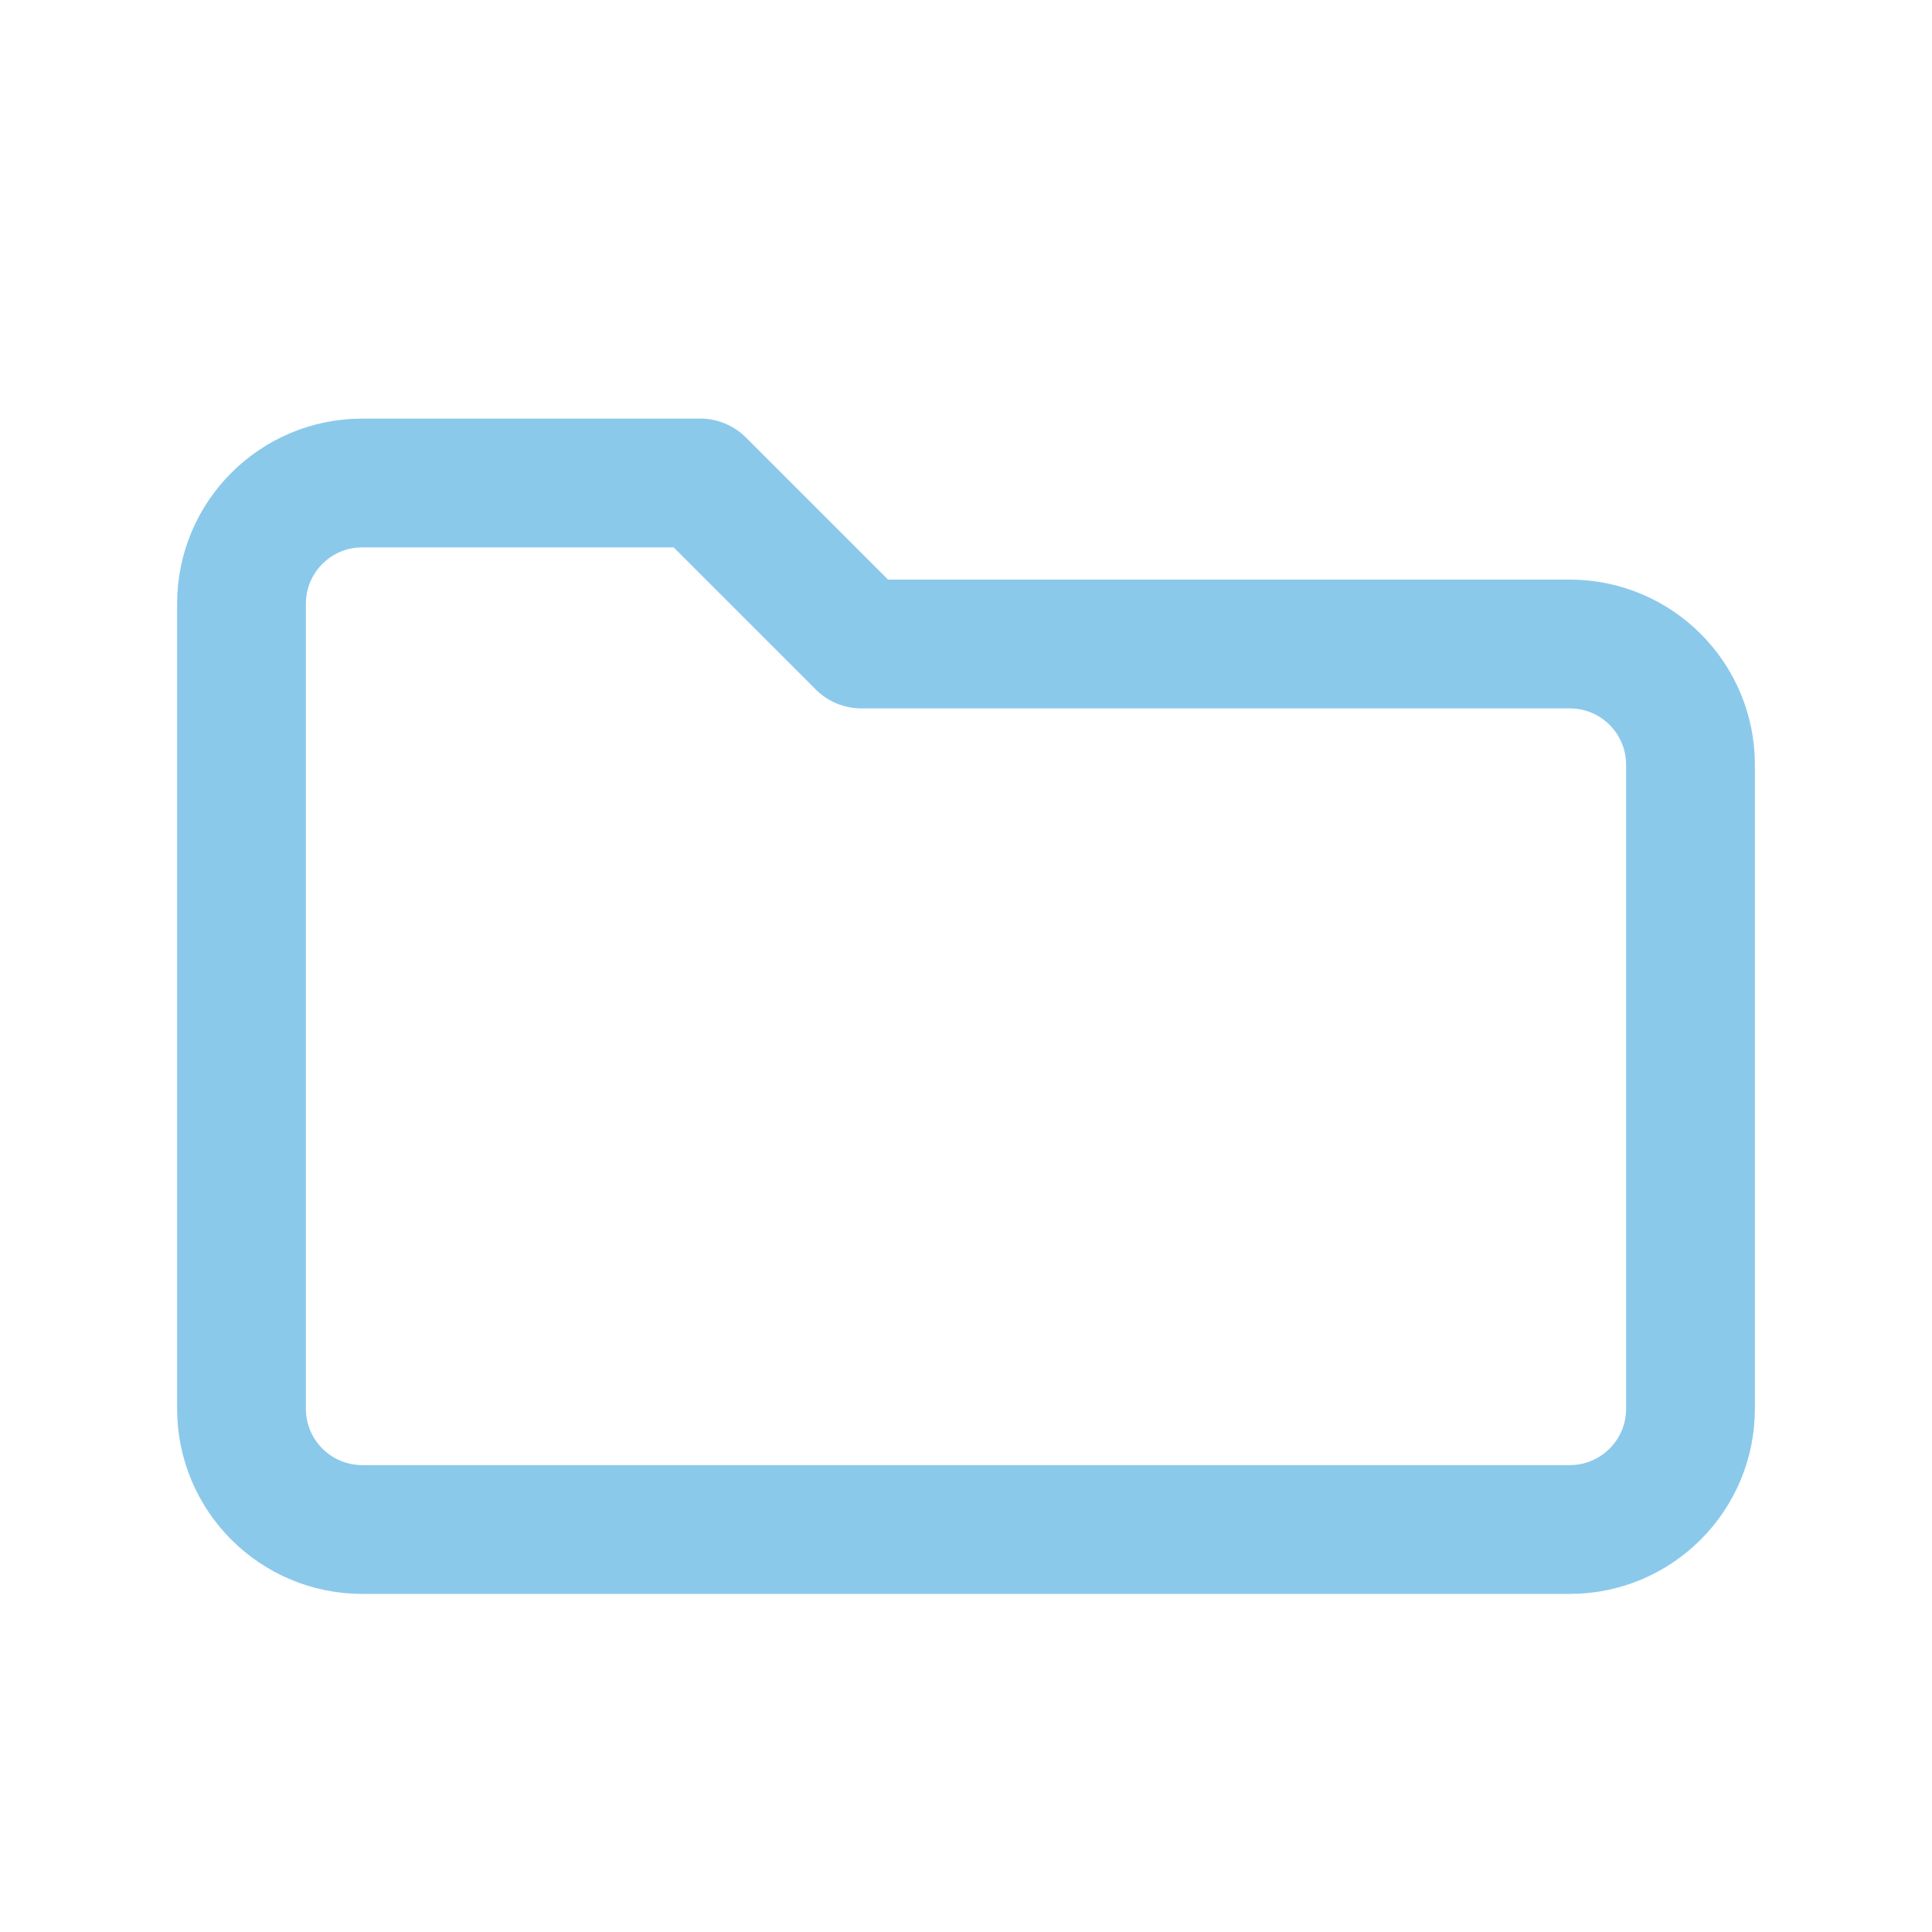
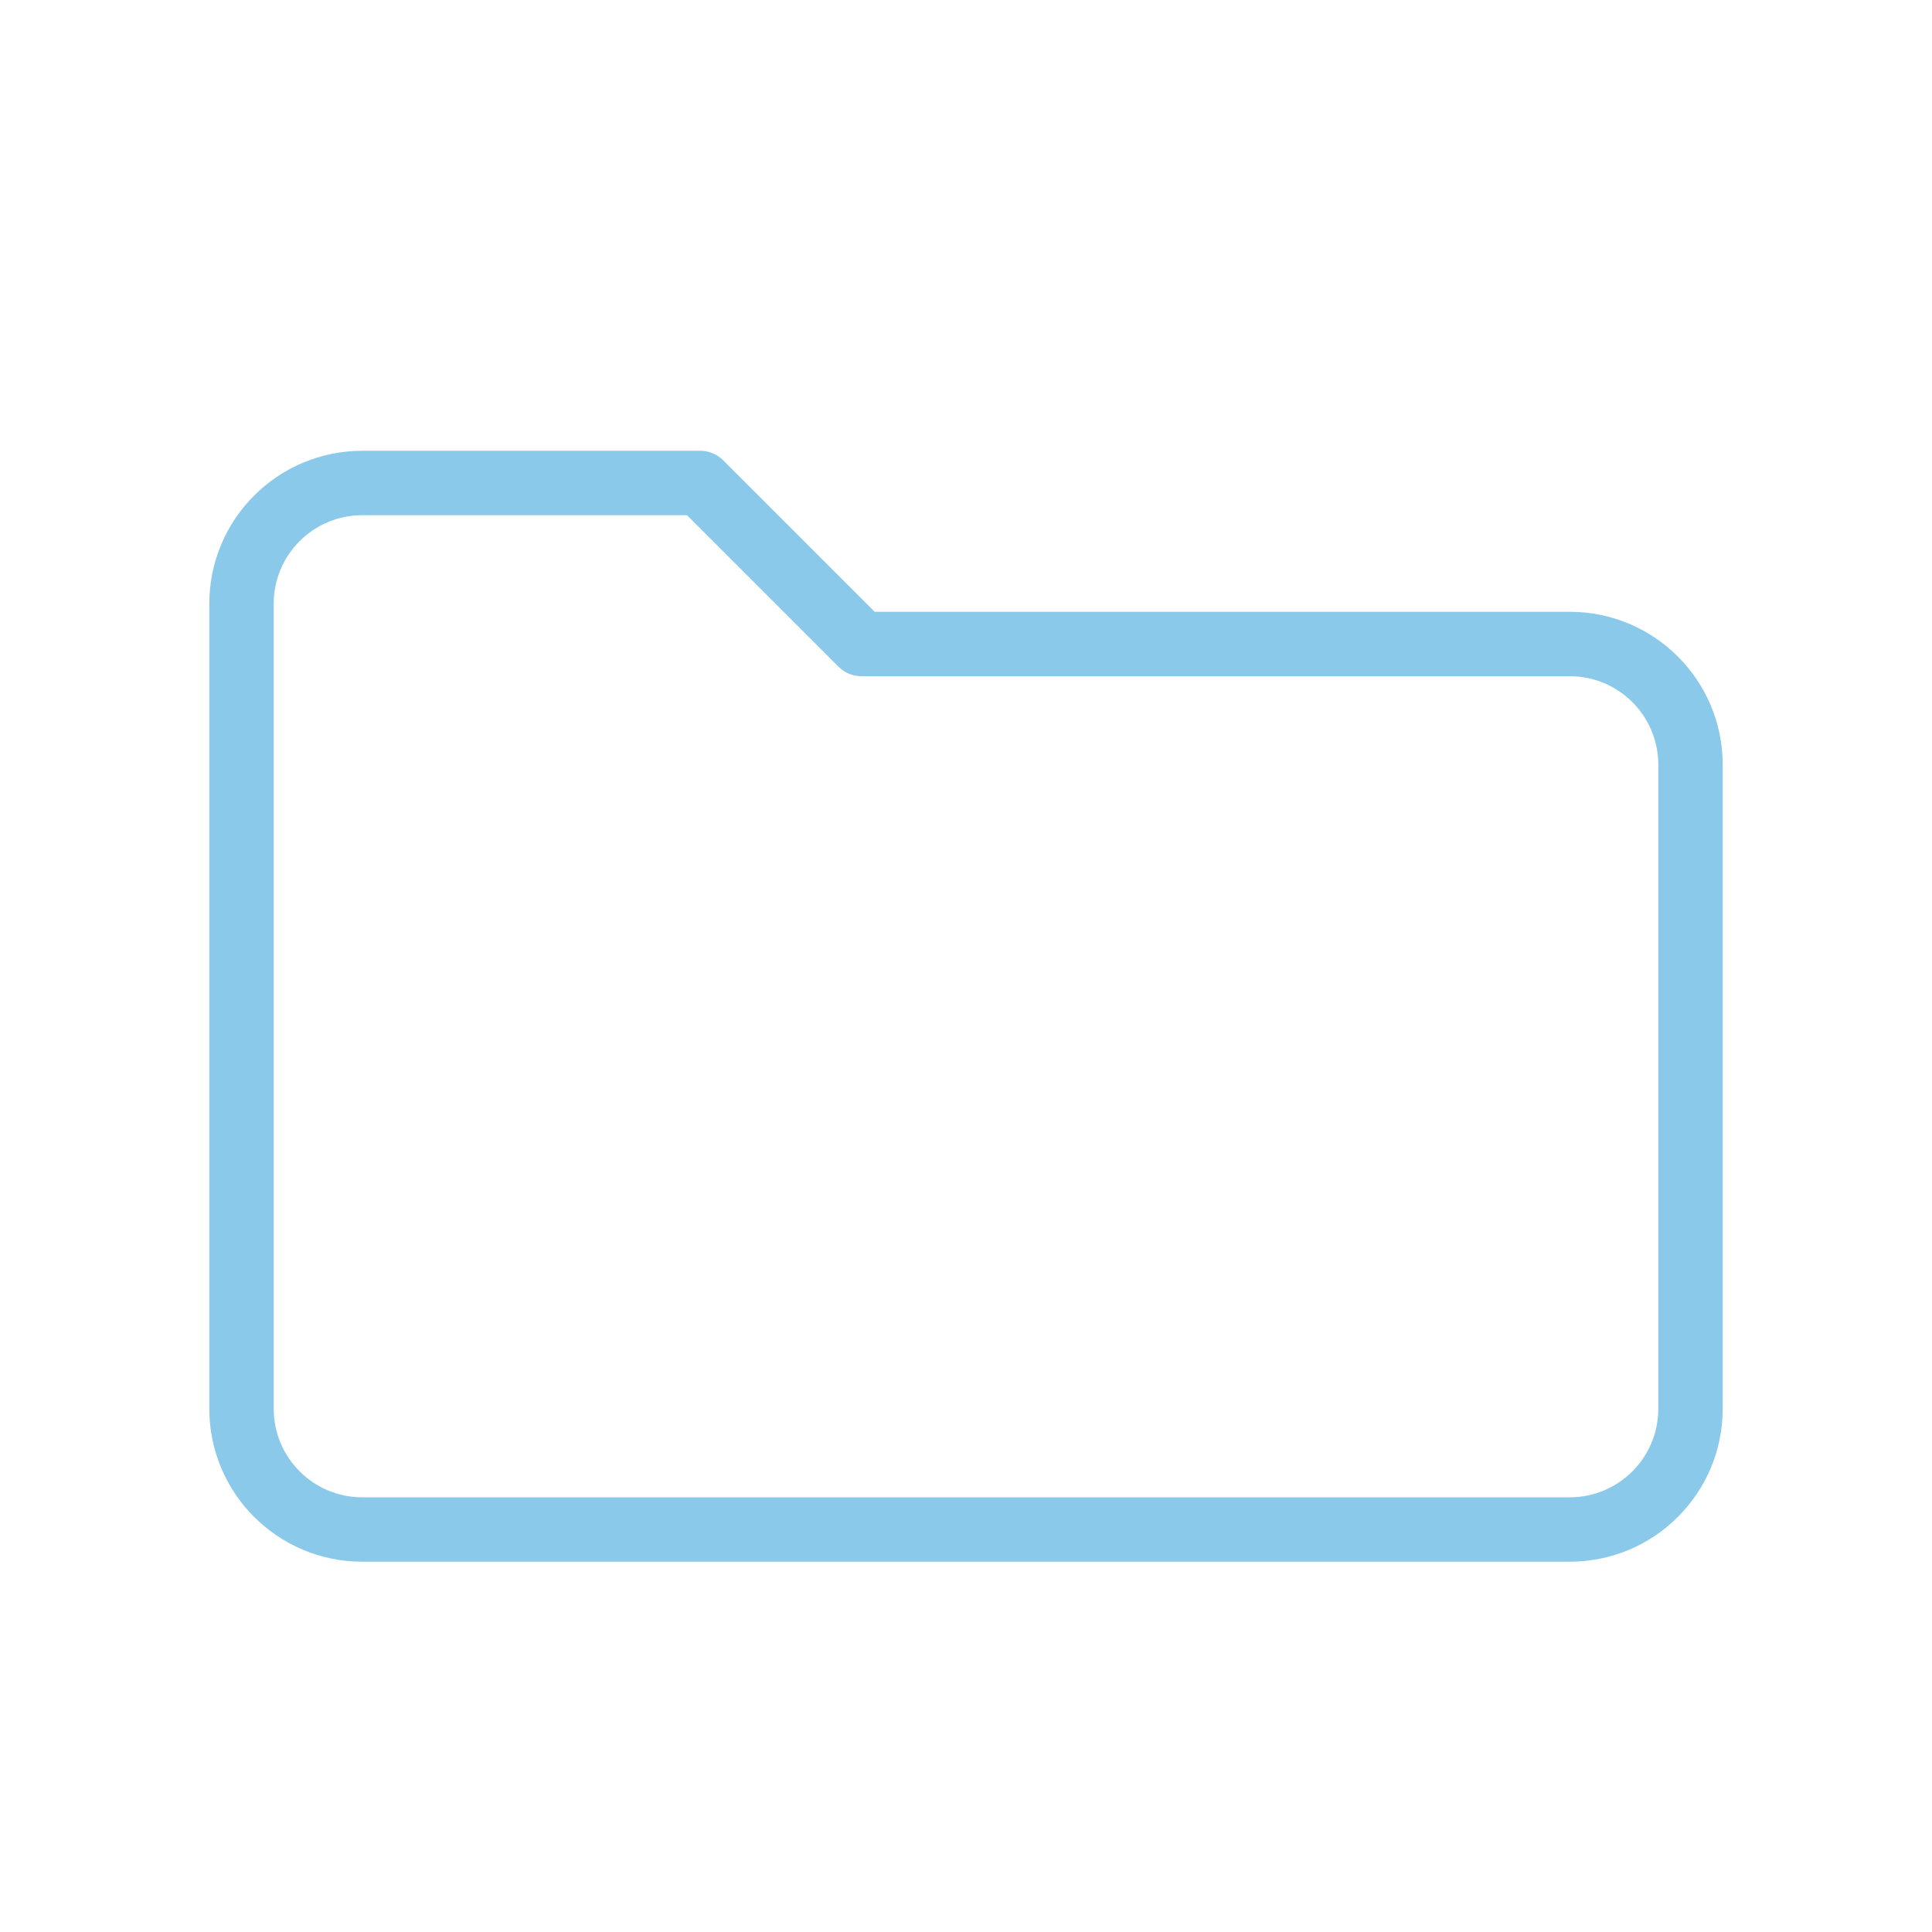
- <svg xmlns="http://www.w3.org/2000/svg" width="24" height="24" viewBox="0 0 24 24" fill="none" stroke="#8bc9eb" stroke-width="1.6" stroke-linecap="round" stroke-linejoin="round">
+ <svg xmlns="http://www.w3.org/2000/svg" width="24" height="24" viewBox="0 0 24 24" fill="none" stroke="#8bc9eb" stroke-width="0.8" stroke-linecap="round" stroke-linejoin="round">
  <path d="M3 7.5A1.5 1.5 0 0 1 4.5 6h4.2l2 2h8.8A1.5 1.5 0 0 1 21 9.5v8a1.5 1.5 0 0 1-1.5 1.5h-15A1.5 1.5 0 0 1 3 17.5z" />
</svg>
